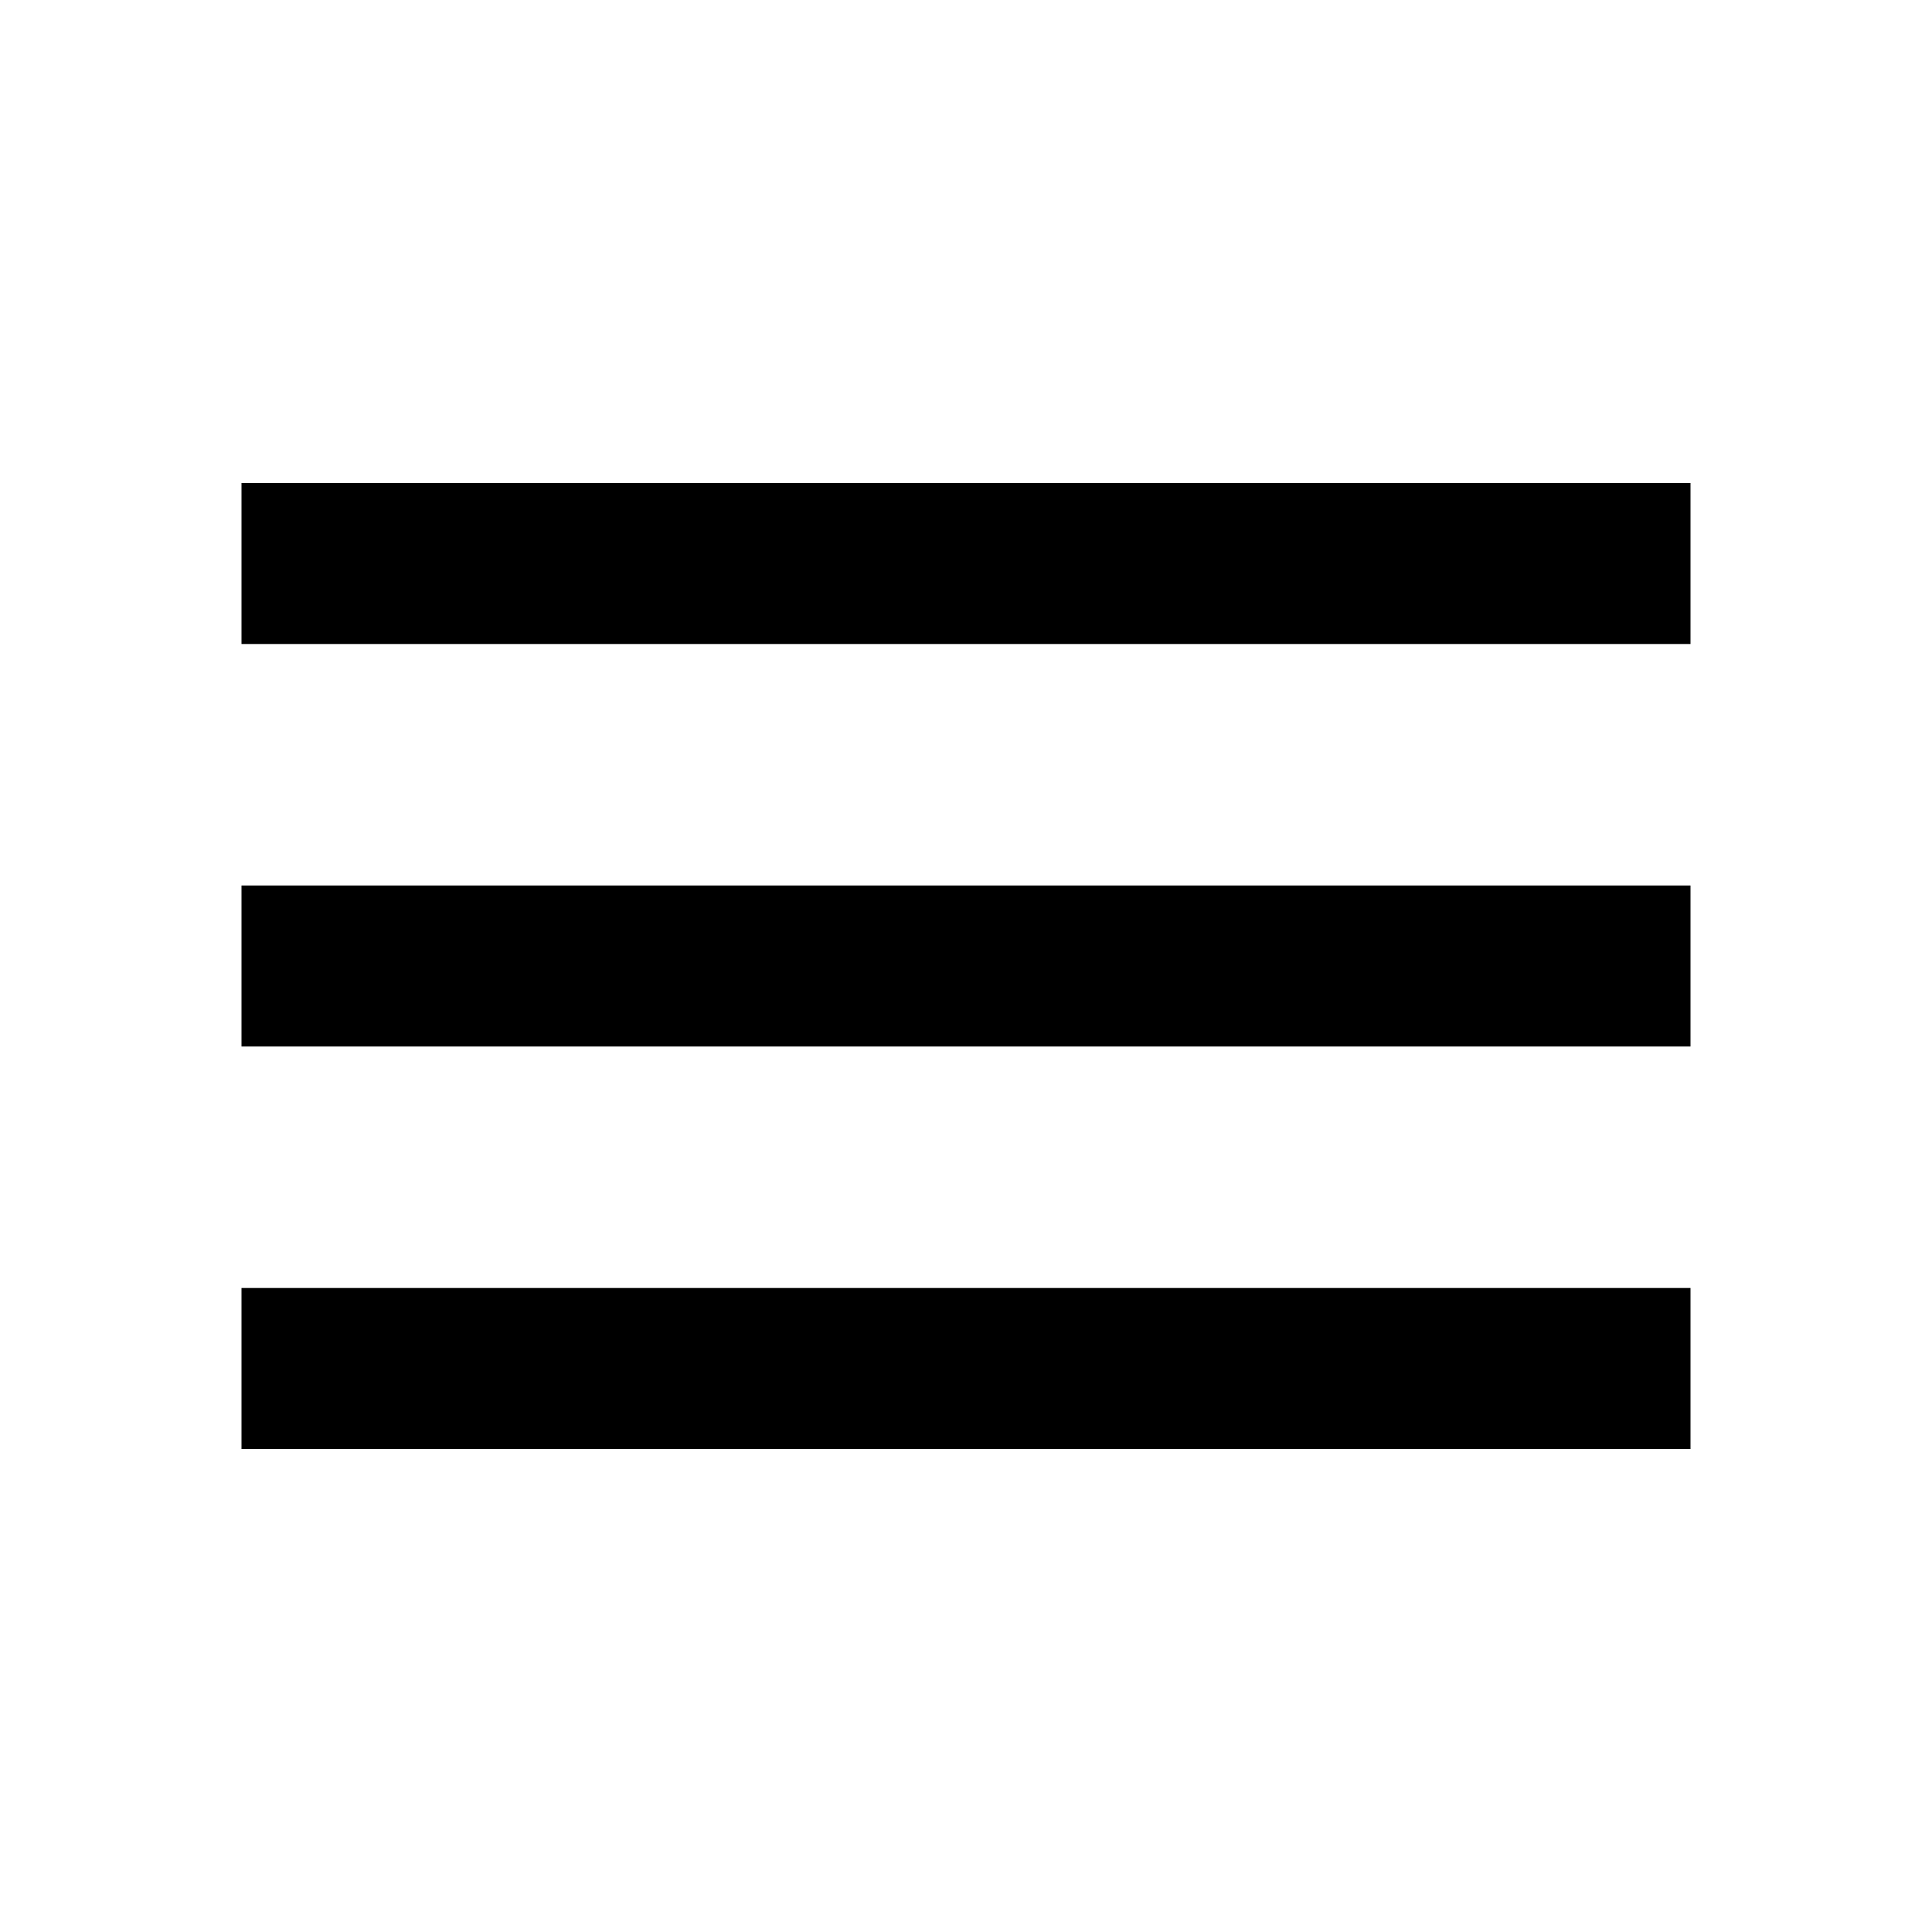
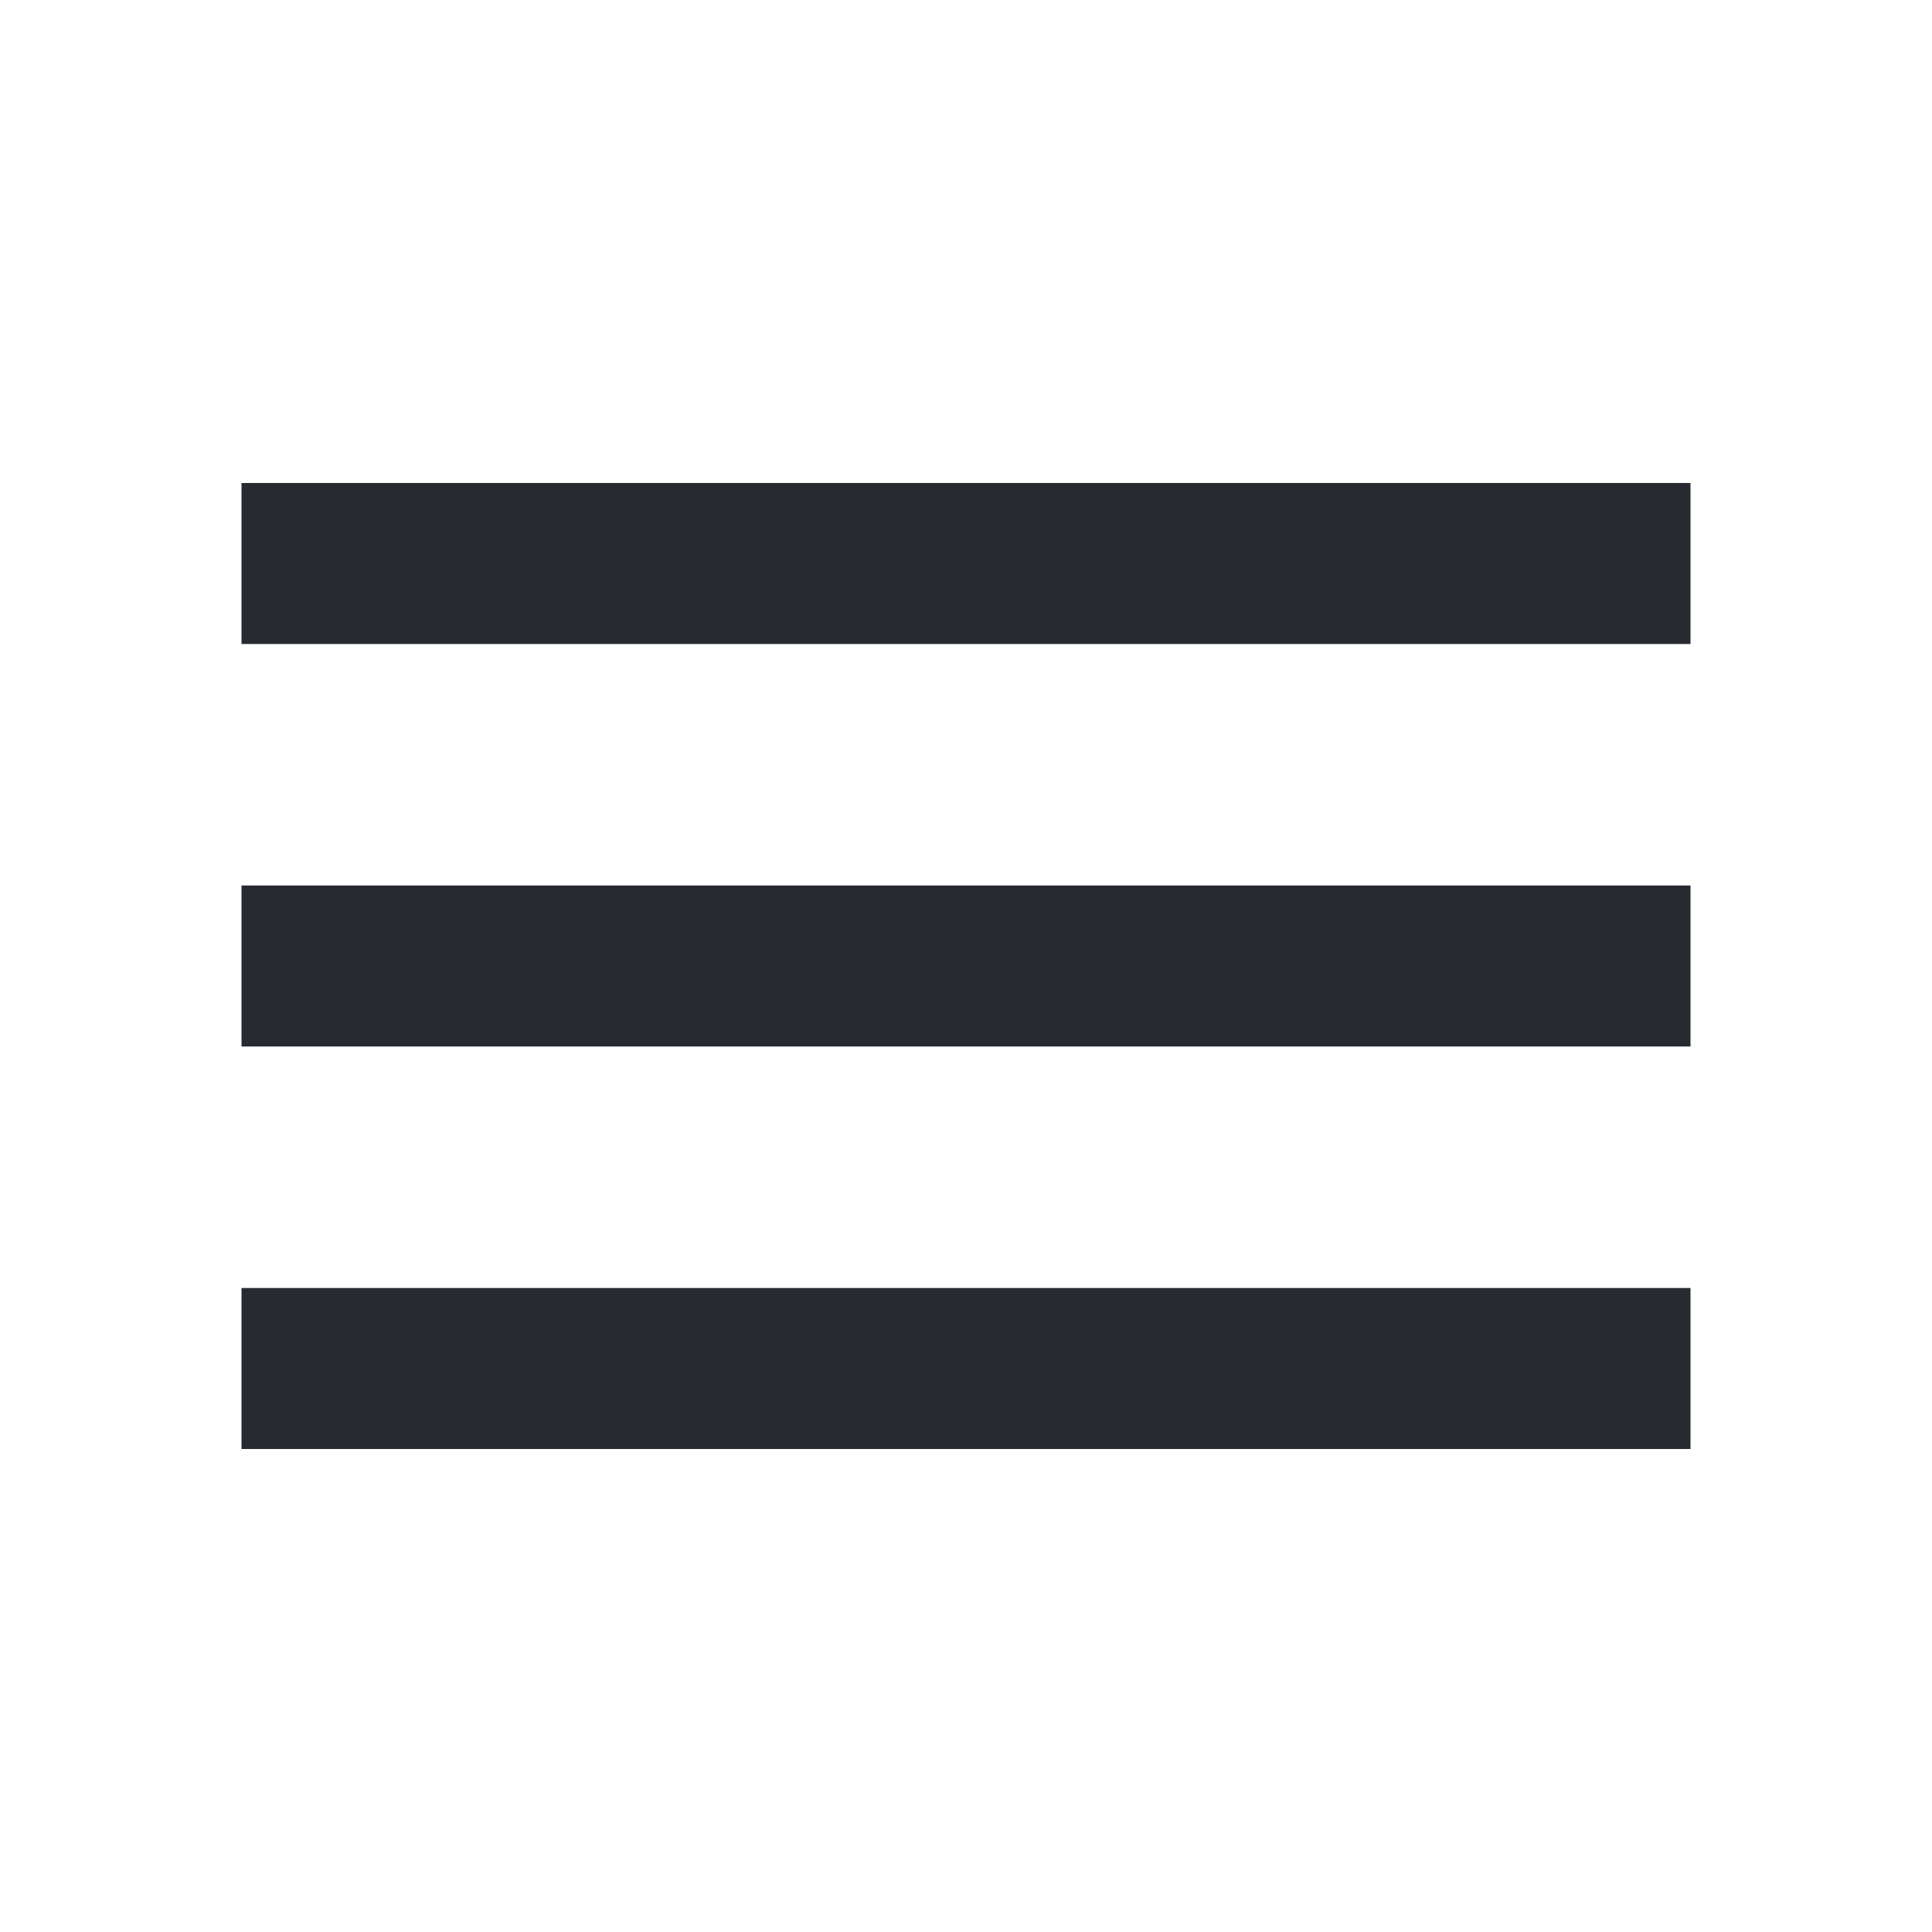
- <svg xmlns="http://www.w3.org/2000/svg" height="24px" viewBox="0 0 24 24" width="24px" fill="#000000">
+ <svg xmlns="http://www.w3.org/2000/svg" height="48px" viewBox="0 0 24 24" width="48px" fill="#272A31">
  <path d="M0 0h24v24H0V0z" fill="none" />
  <path d="M3 18h18v-2H3v2zm0-5h18v-2H3v2zm0-7v2h18V6H3z" />
</svg>
